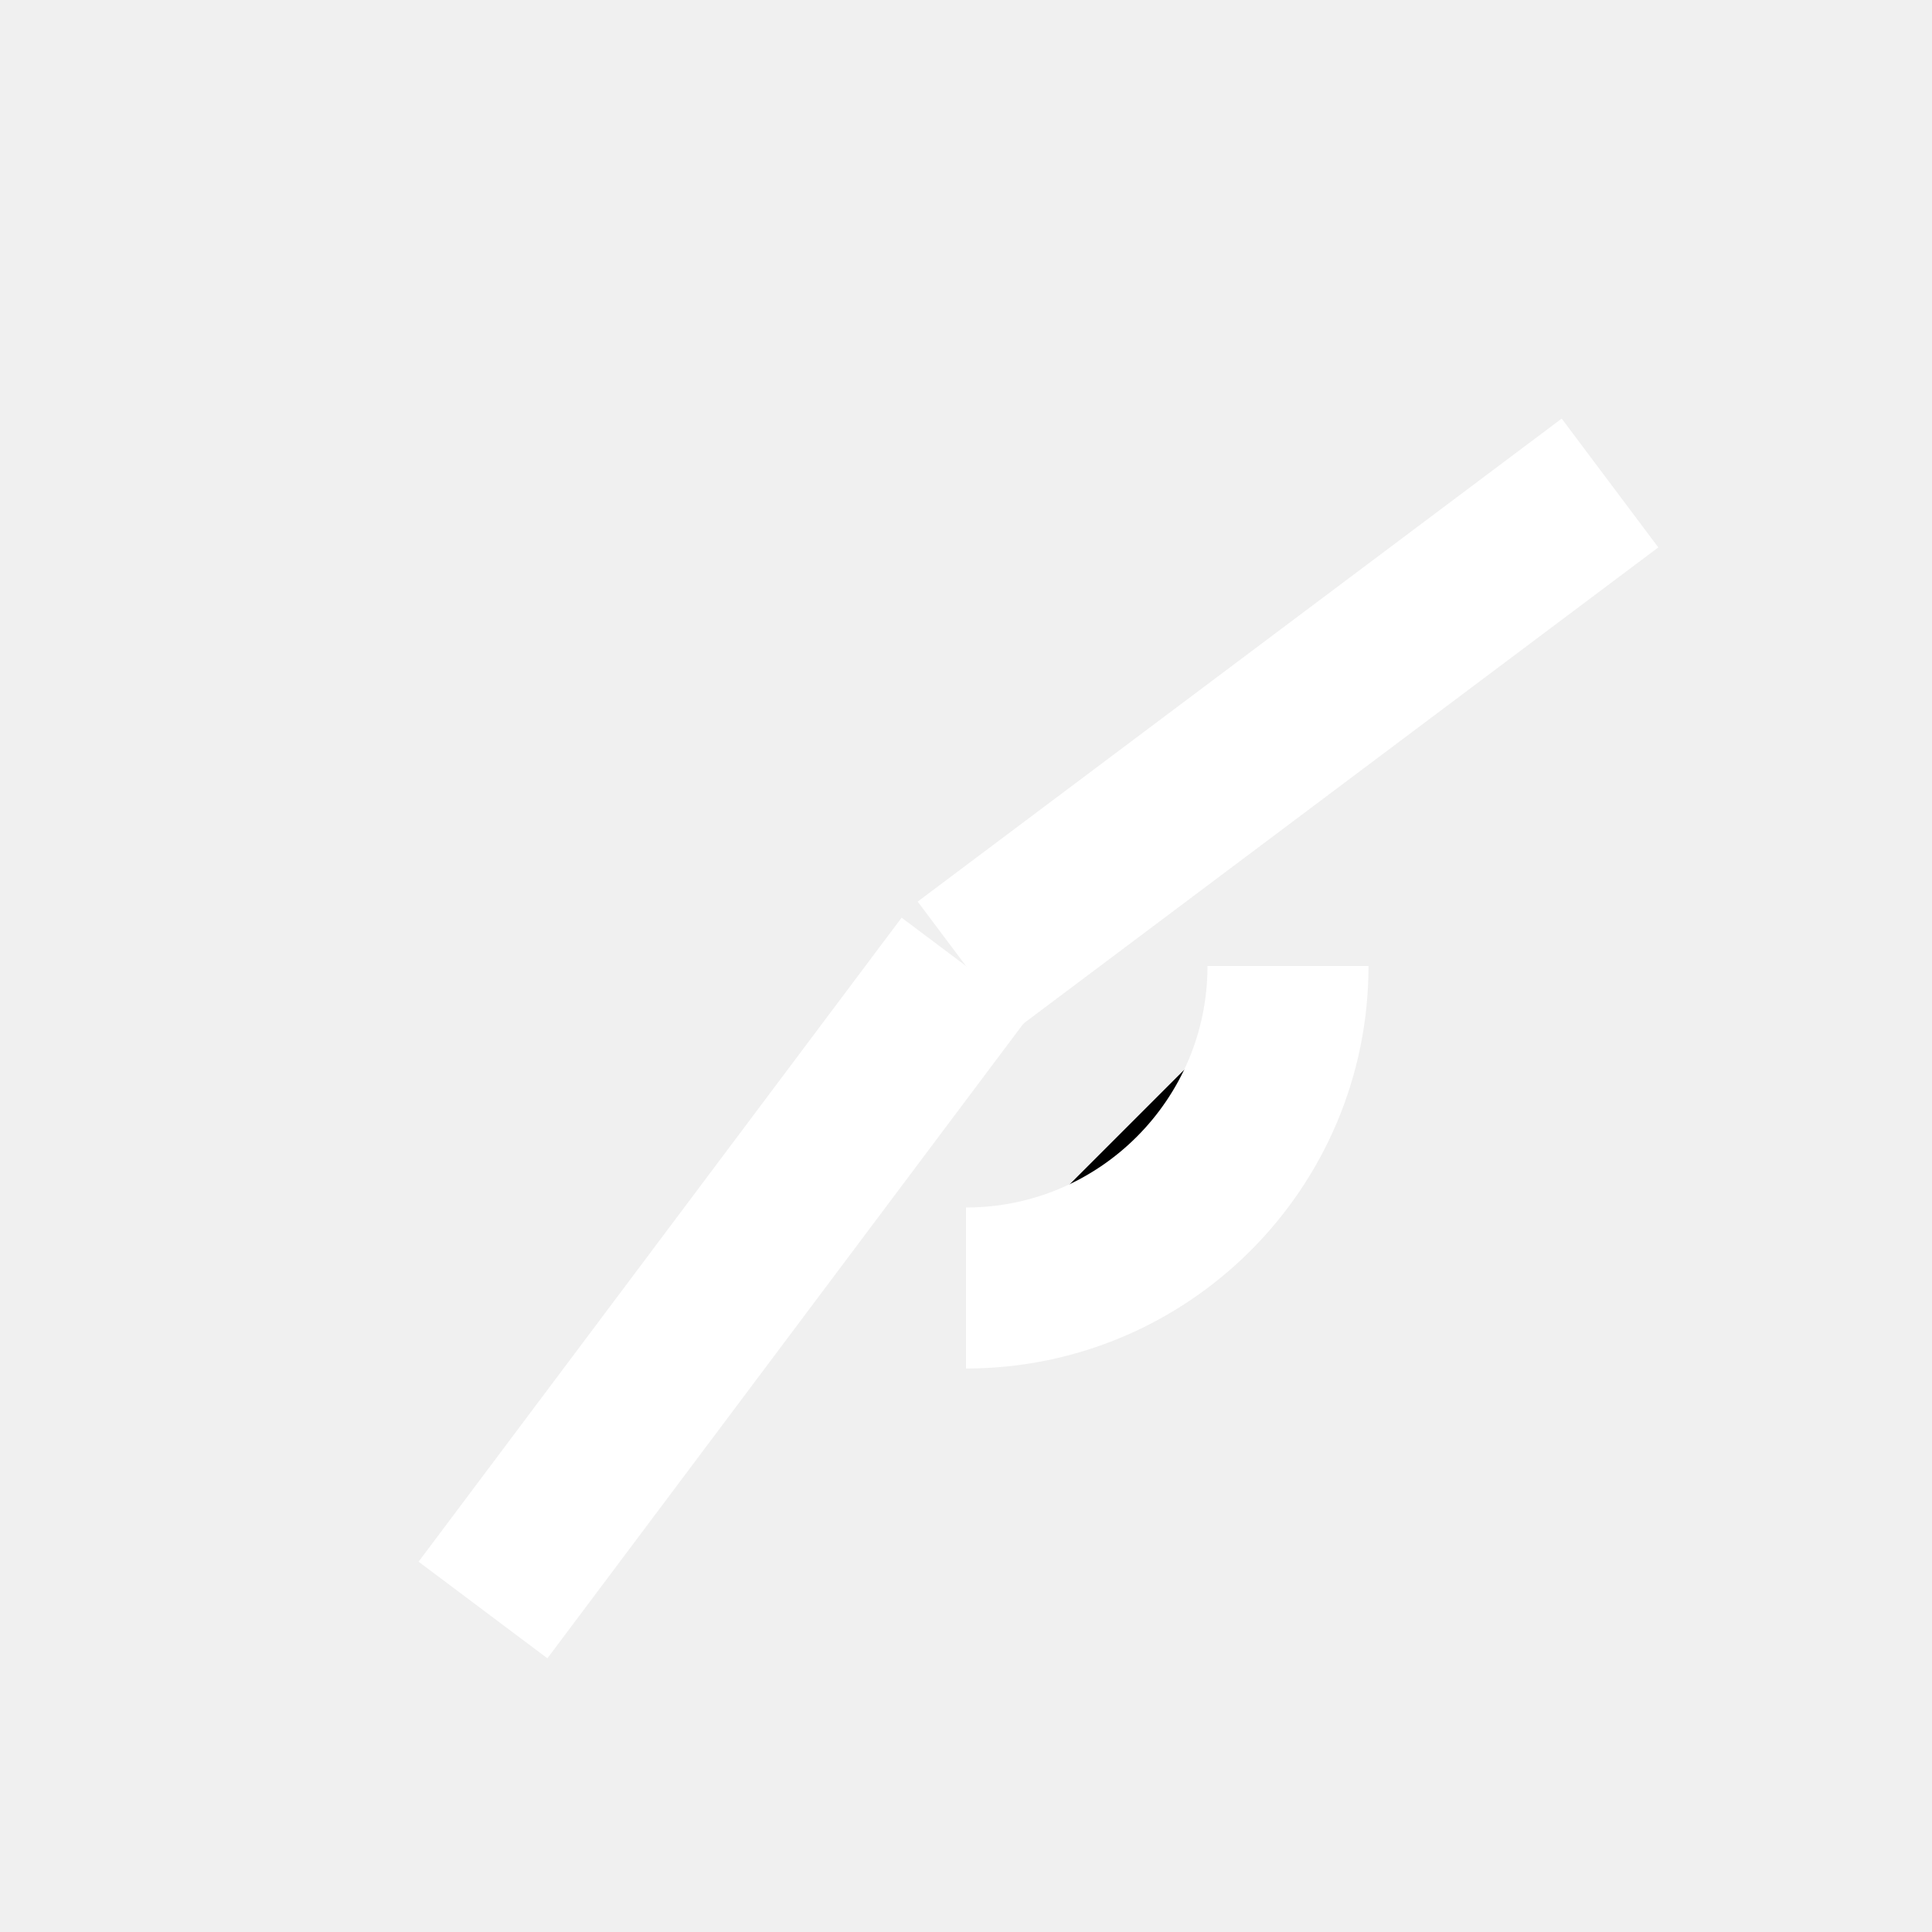
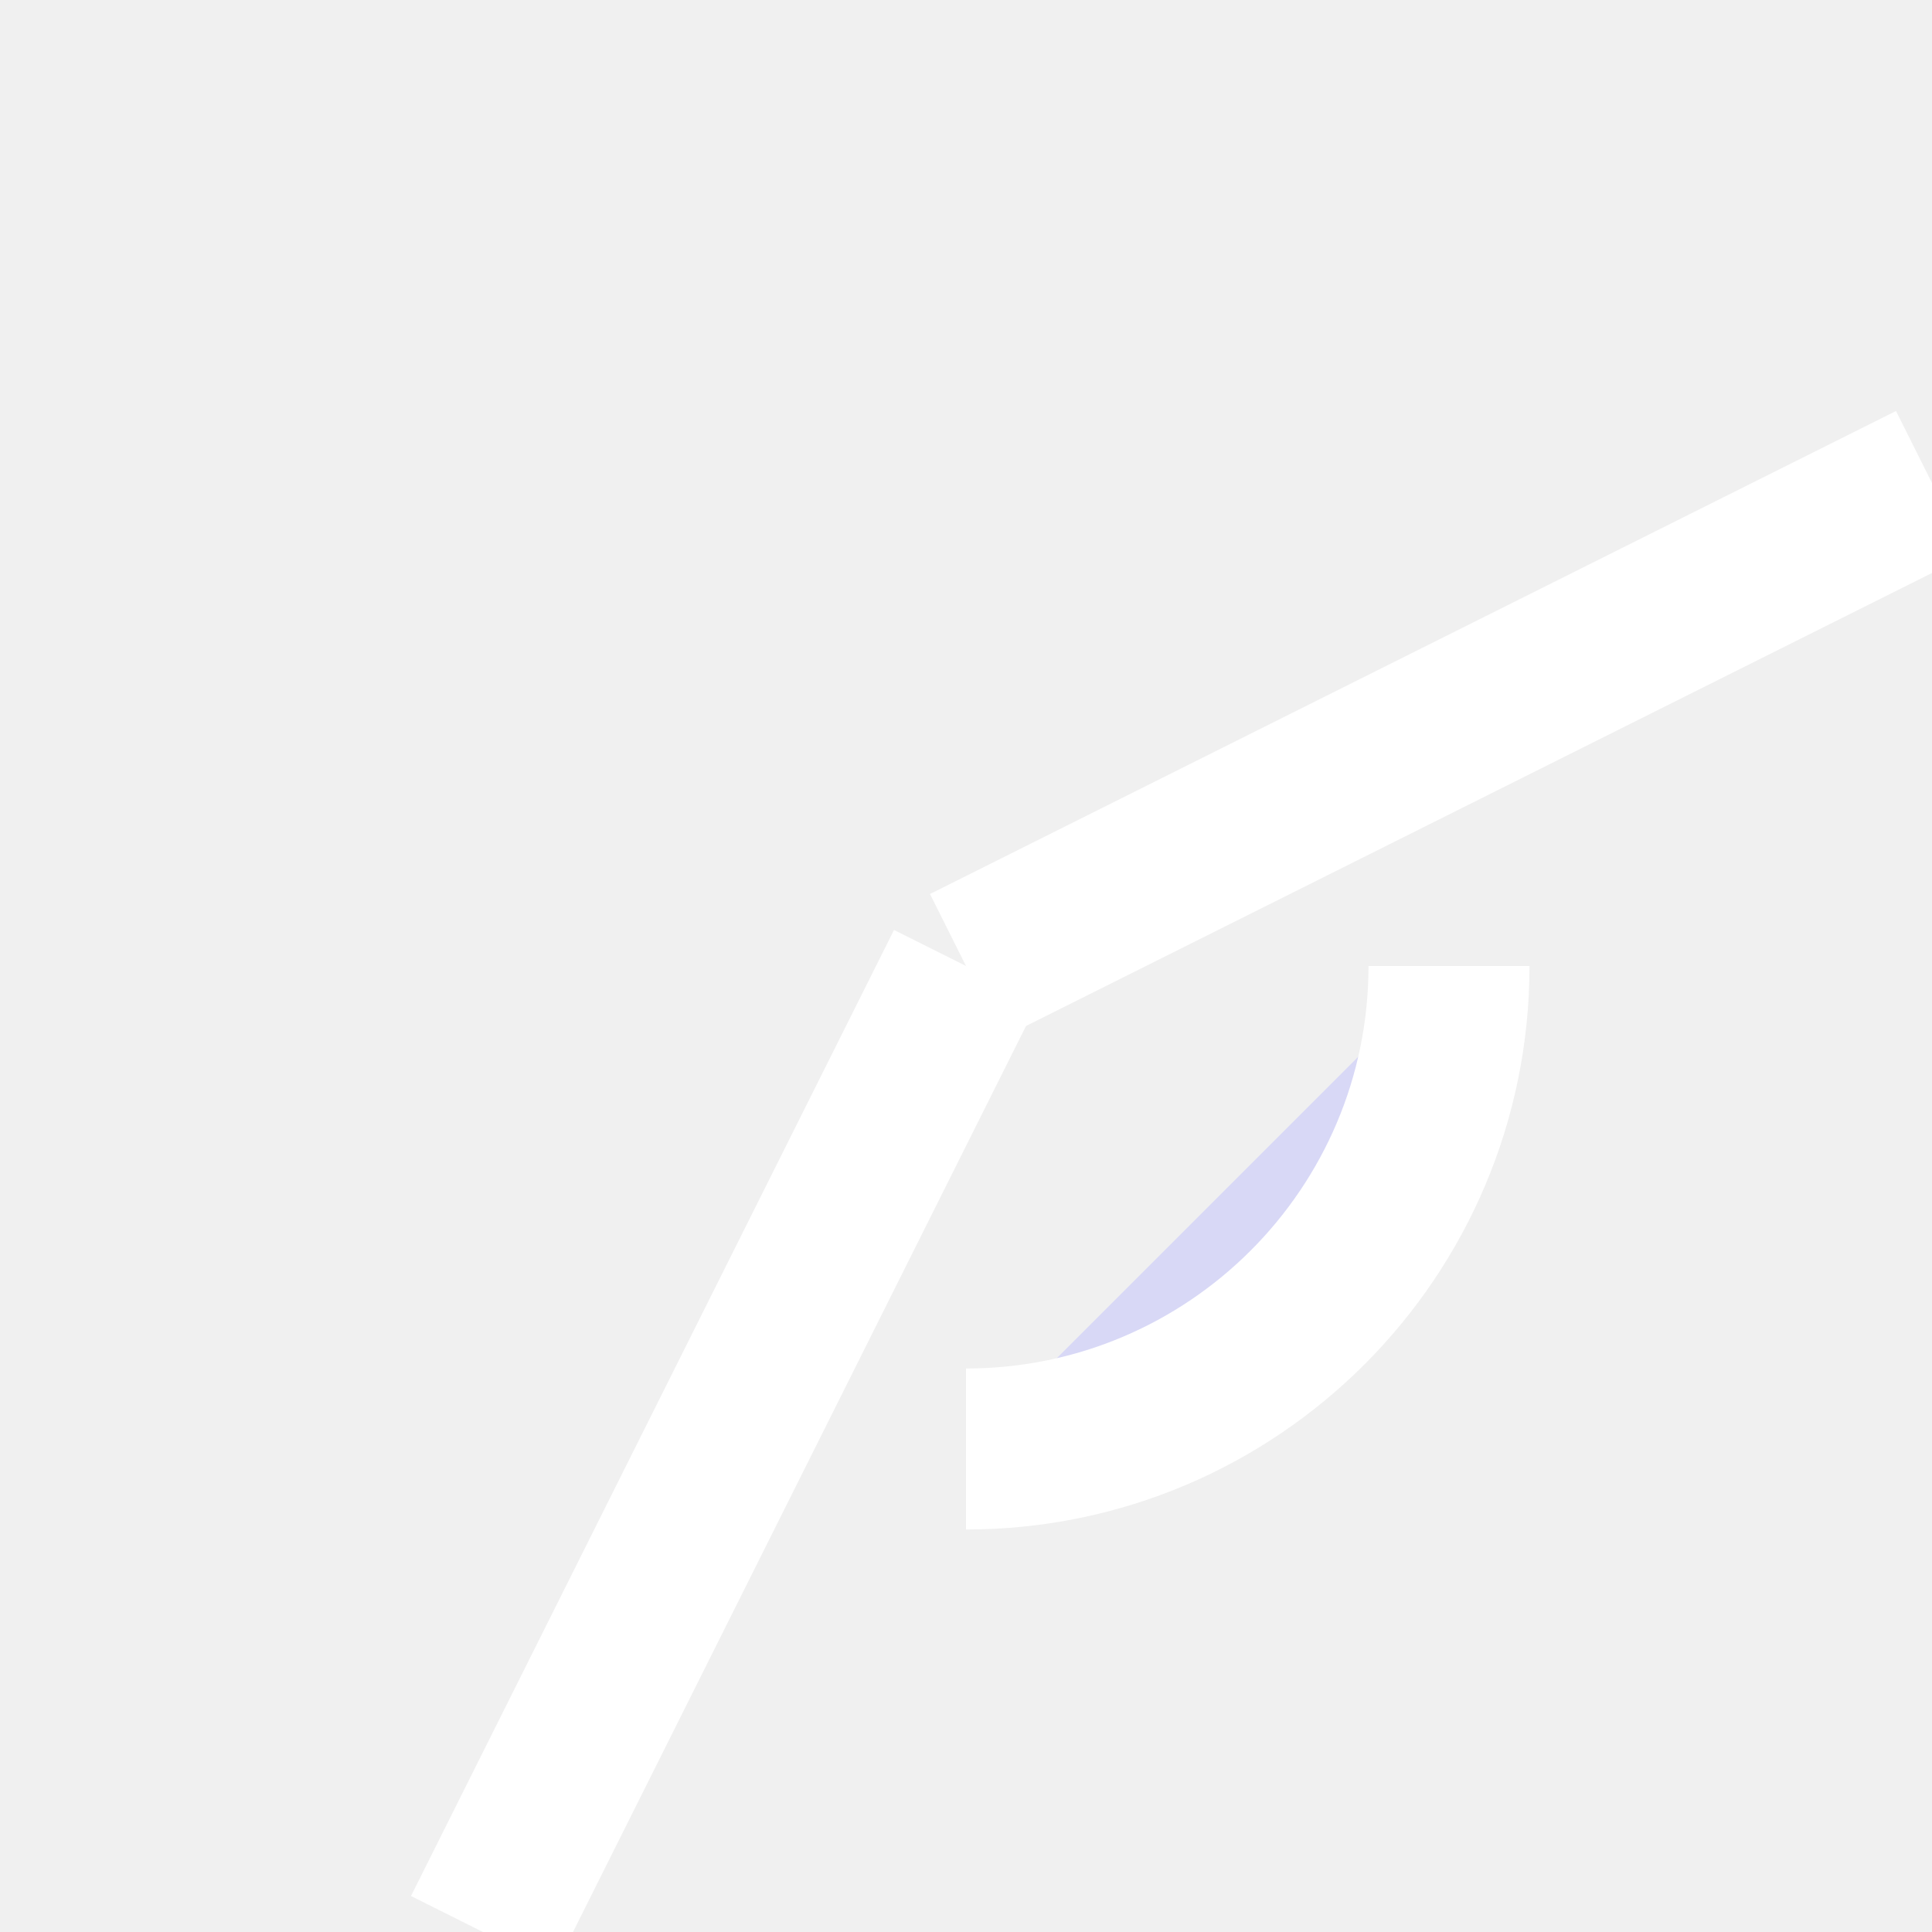
- <svg xmlns="http://www.w3.org/2000/svg" viewBox="0 0 24 24" stroke="#FFFFFF" stroke-width="2" fill="11111">
-   <line x1="12" y1="12" x2="20" y2="6" />
-   <line x1="12" y1="12" x2="6" y2="20" />
-   <path d="M16 12 A4 4 0 0 1 12 16" />
+ <svg xmlns="http://www.w3.org/2000/svg" viewBox="0 0 24 24" stroke="#FFFFFF" stroke-width="2" fill="#D8D8F6">
+   <line x1="12" y1="12" x2="24" y2="6" />
+   <line x1="12" y1="12" x2="6" y2="24" />
+   <path d="M18 12 A6 6 0 0 1 12 18" />
</svg>
